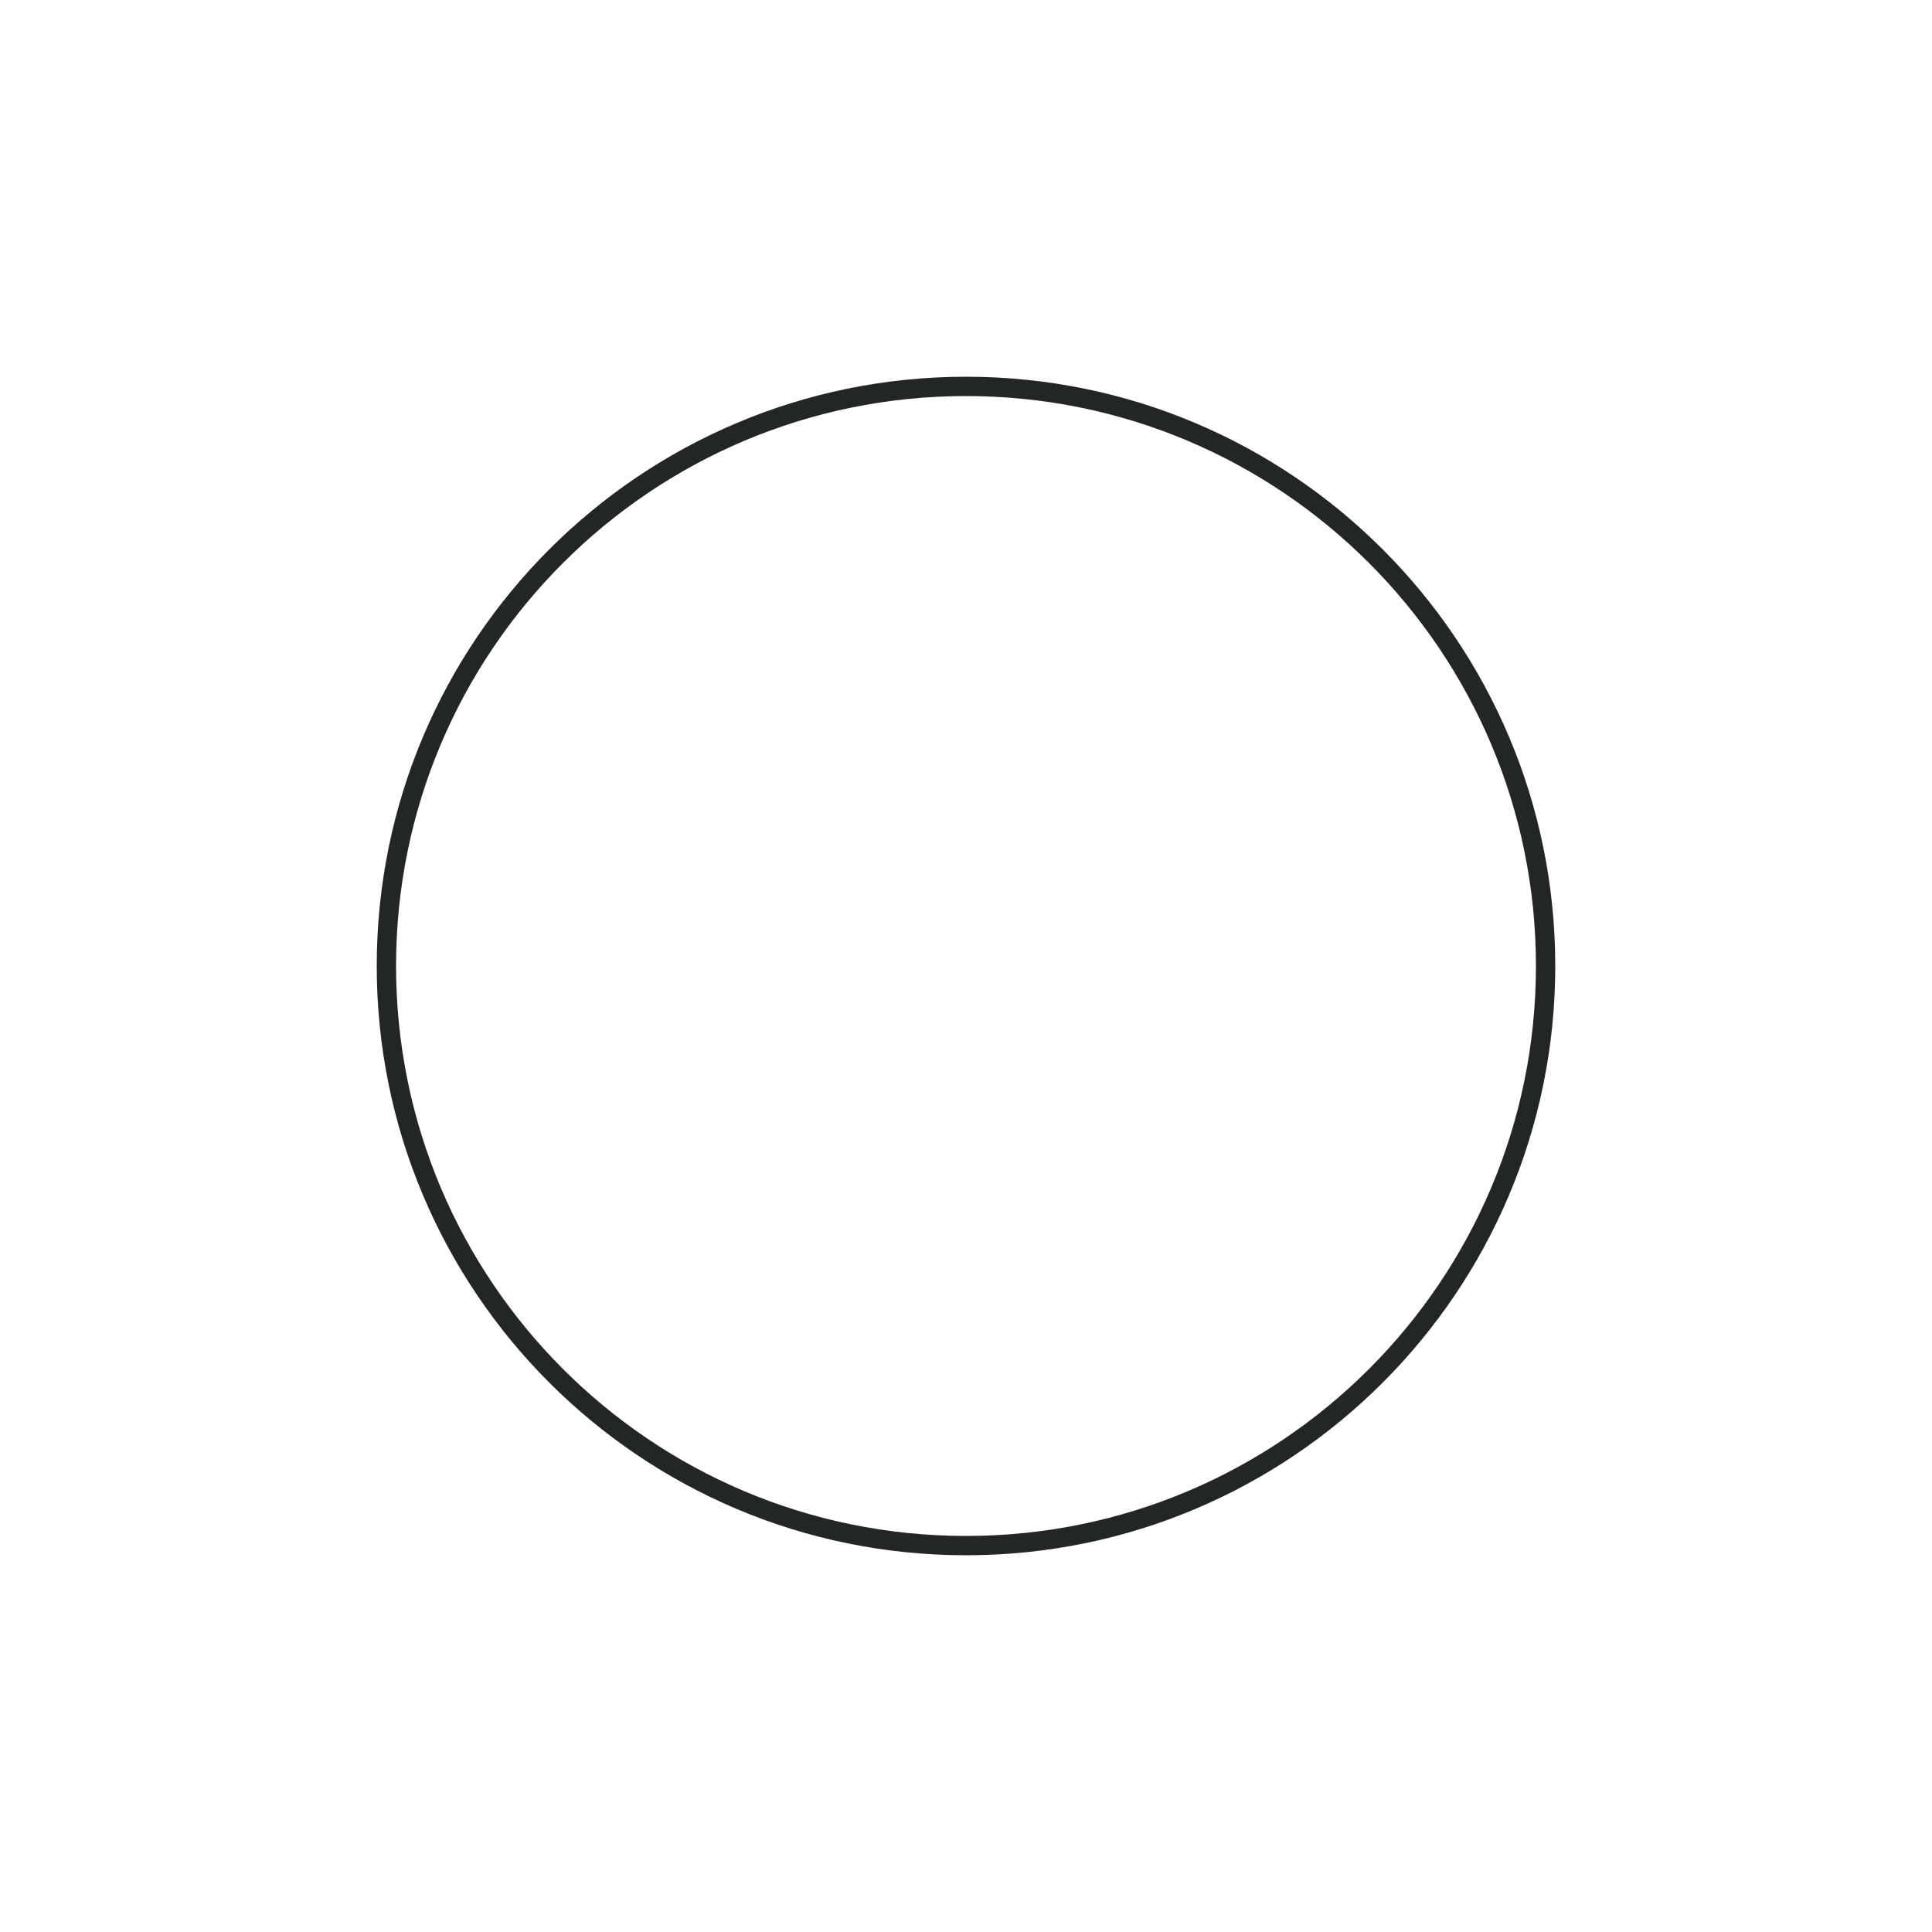
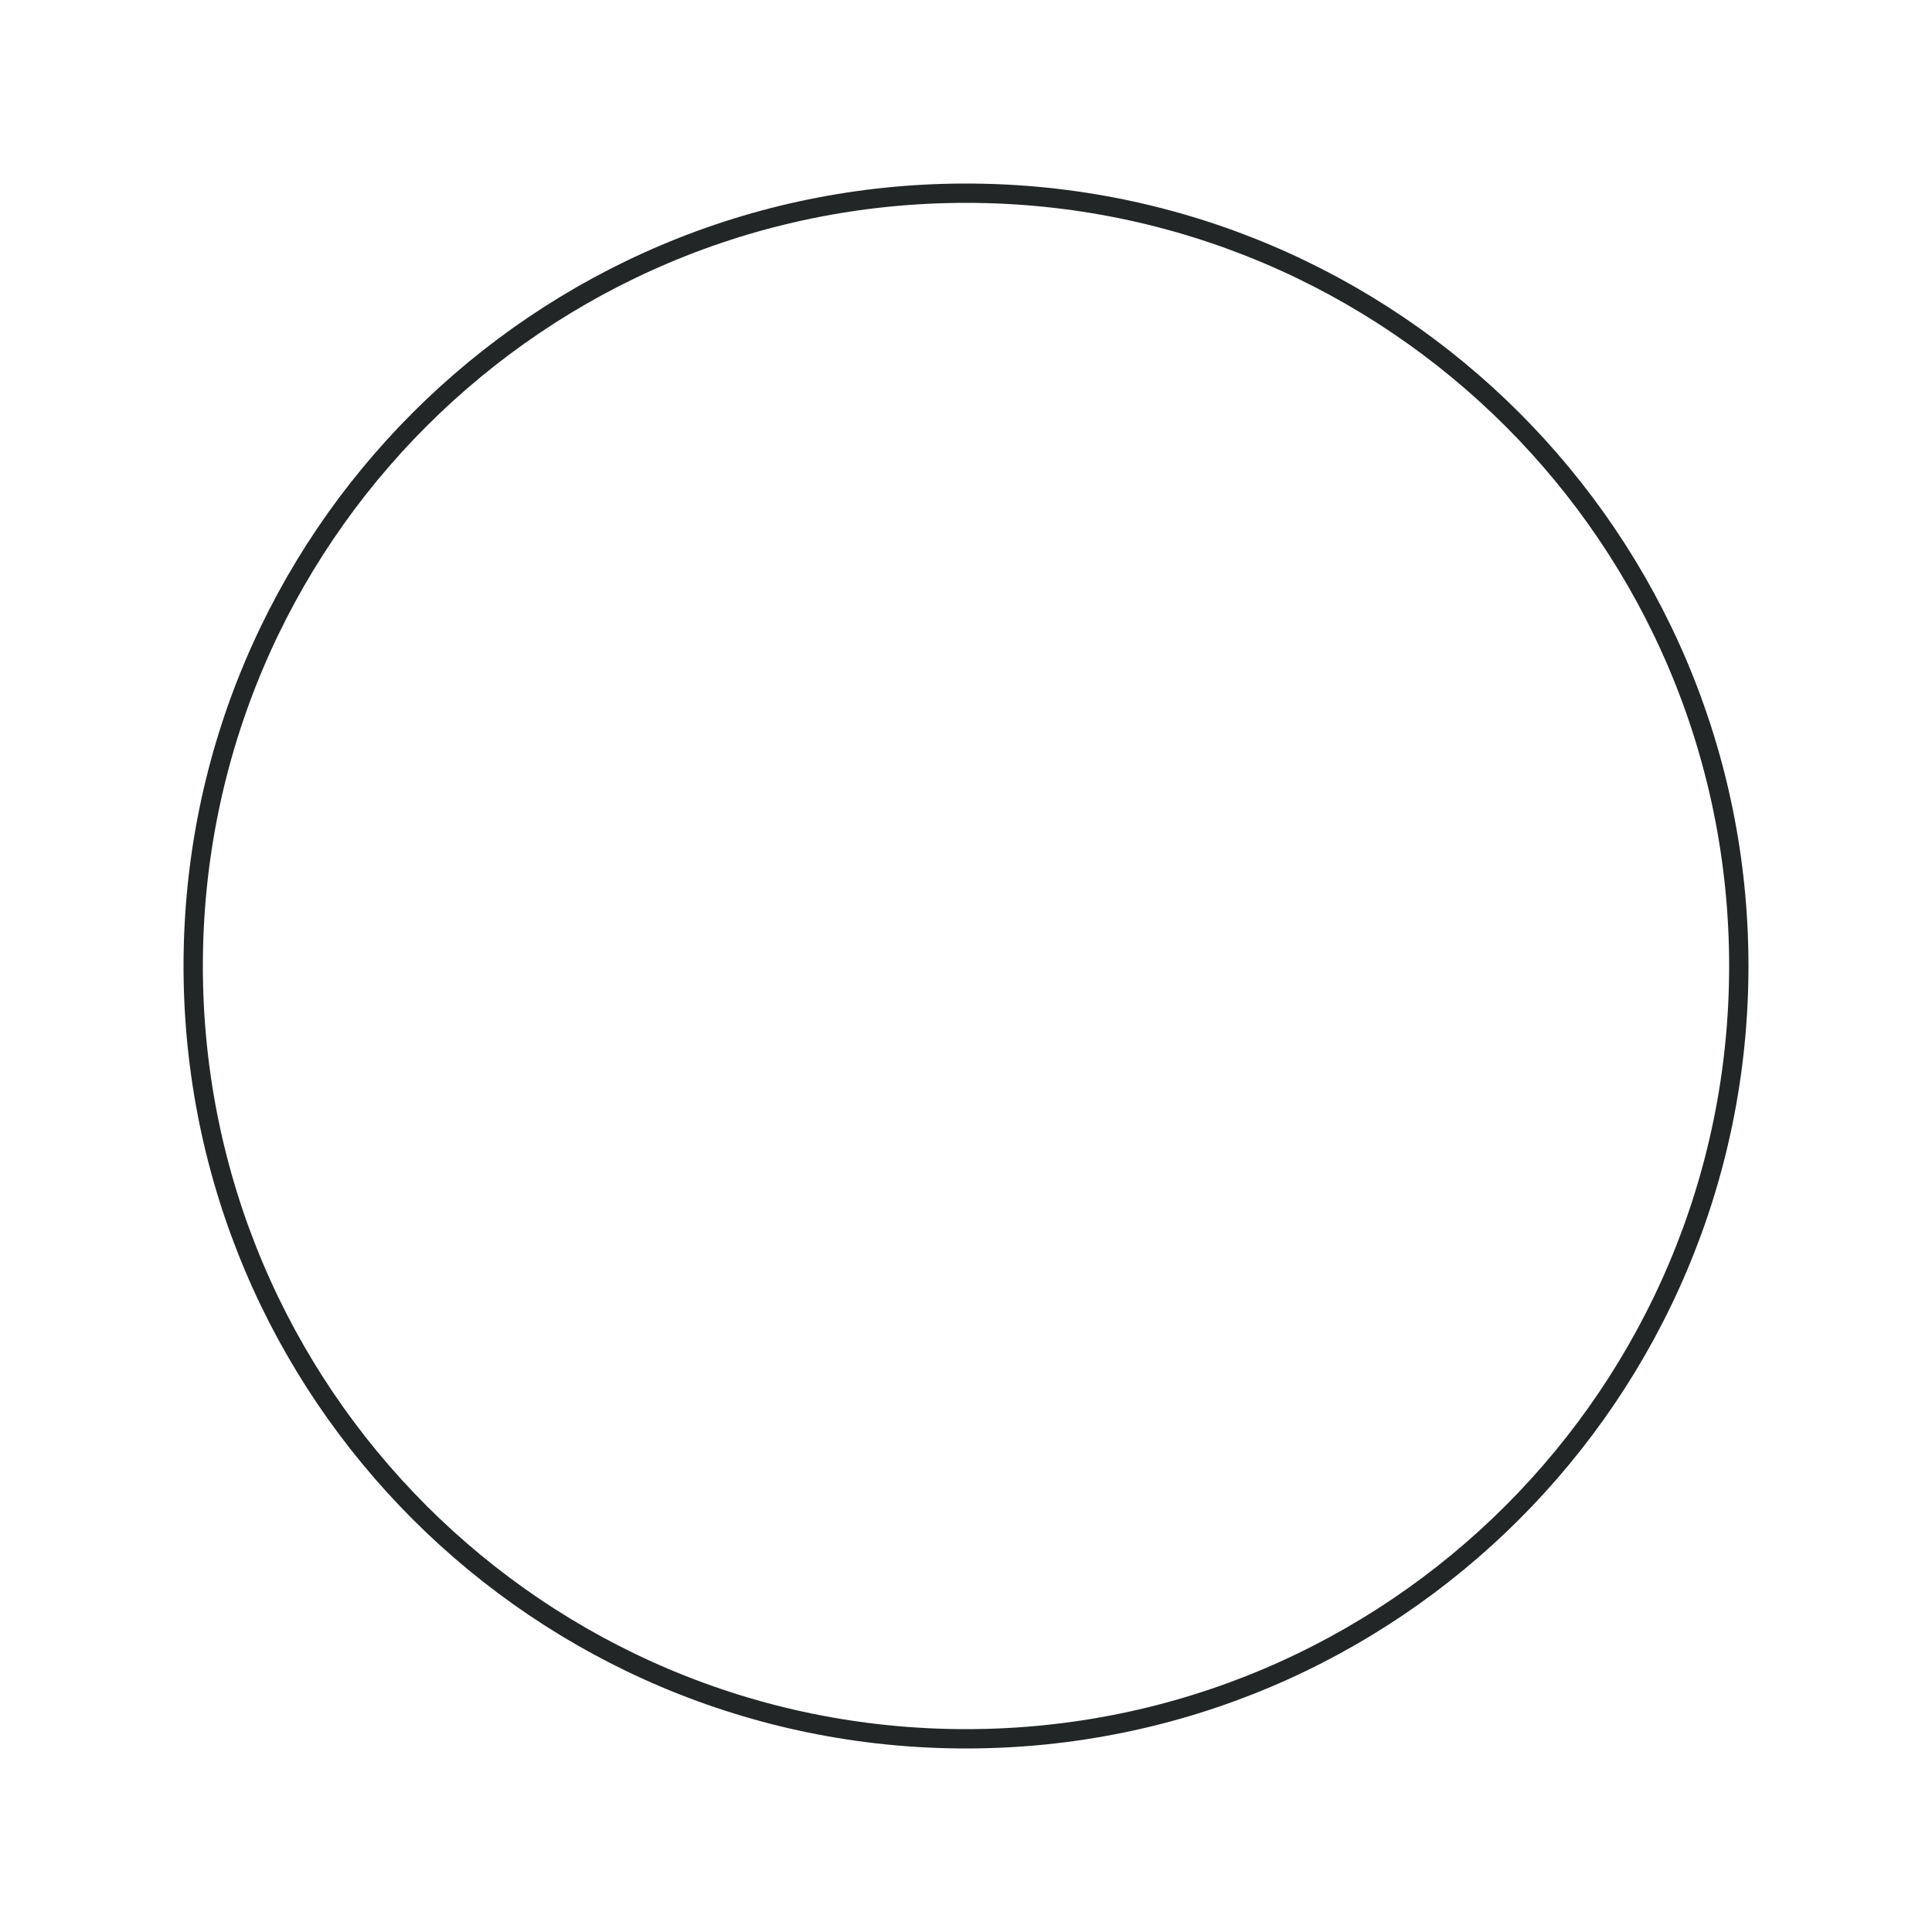
<svg xmlns="http://www.w3.org/2000/svg" class="circularprogress" viewBox="0 0 100 100" version="1.1">
  <defs>
    <filter id="inset-shadow">
      <feFlood flood-color="black" />
      <feComposite operator="out" in2="SourceGraphic" />
      <feGaussianBlur stdDeviation="1.5" />
      <feComposite operator="atop" in2="SourceGraphic" />
    </filter>
    <filter id="drop-shadow">
      <feDropShadow dx="0" dy="0" stdDeviation="0.5" flood-color="black" flood-opacity="0.2" />
    </filter>
  </defs>
-   <circle filter="url(#inset-shadow)" r="30" cx="50" cy="50" fill="none" stroke="#474b4f" />
+   <circle filter="url(#inset-shadow)" r="40" cx="50" cy="50" fill="none" stroke="#474b4f" />
  <text class="title" x="50" y="50" text-anchor="middle" dominant-baseline="middle" />
</svg>
